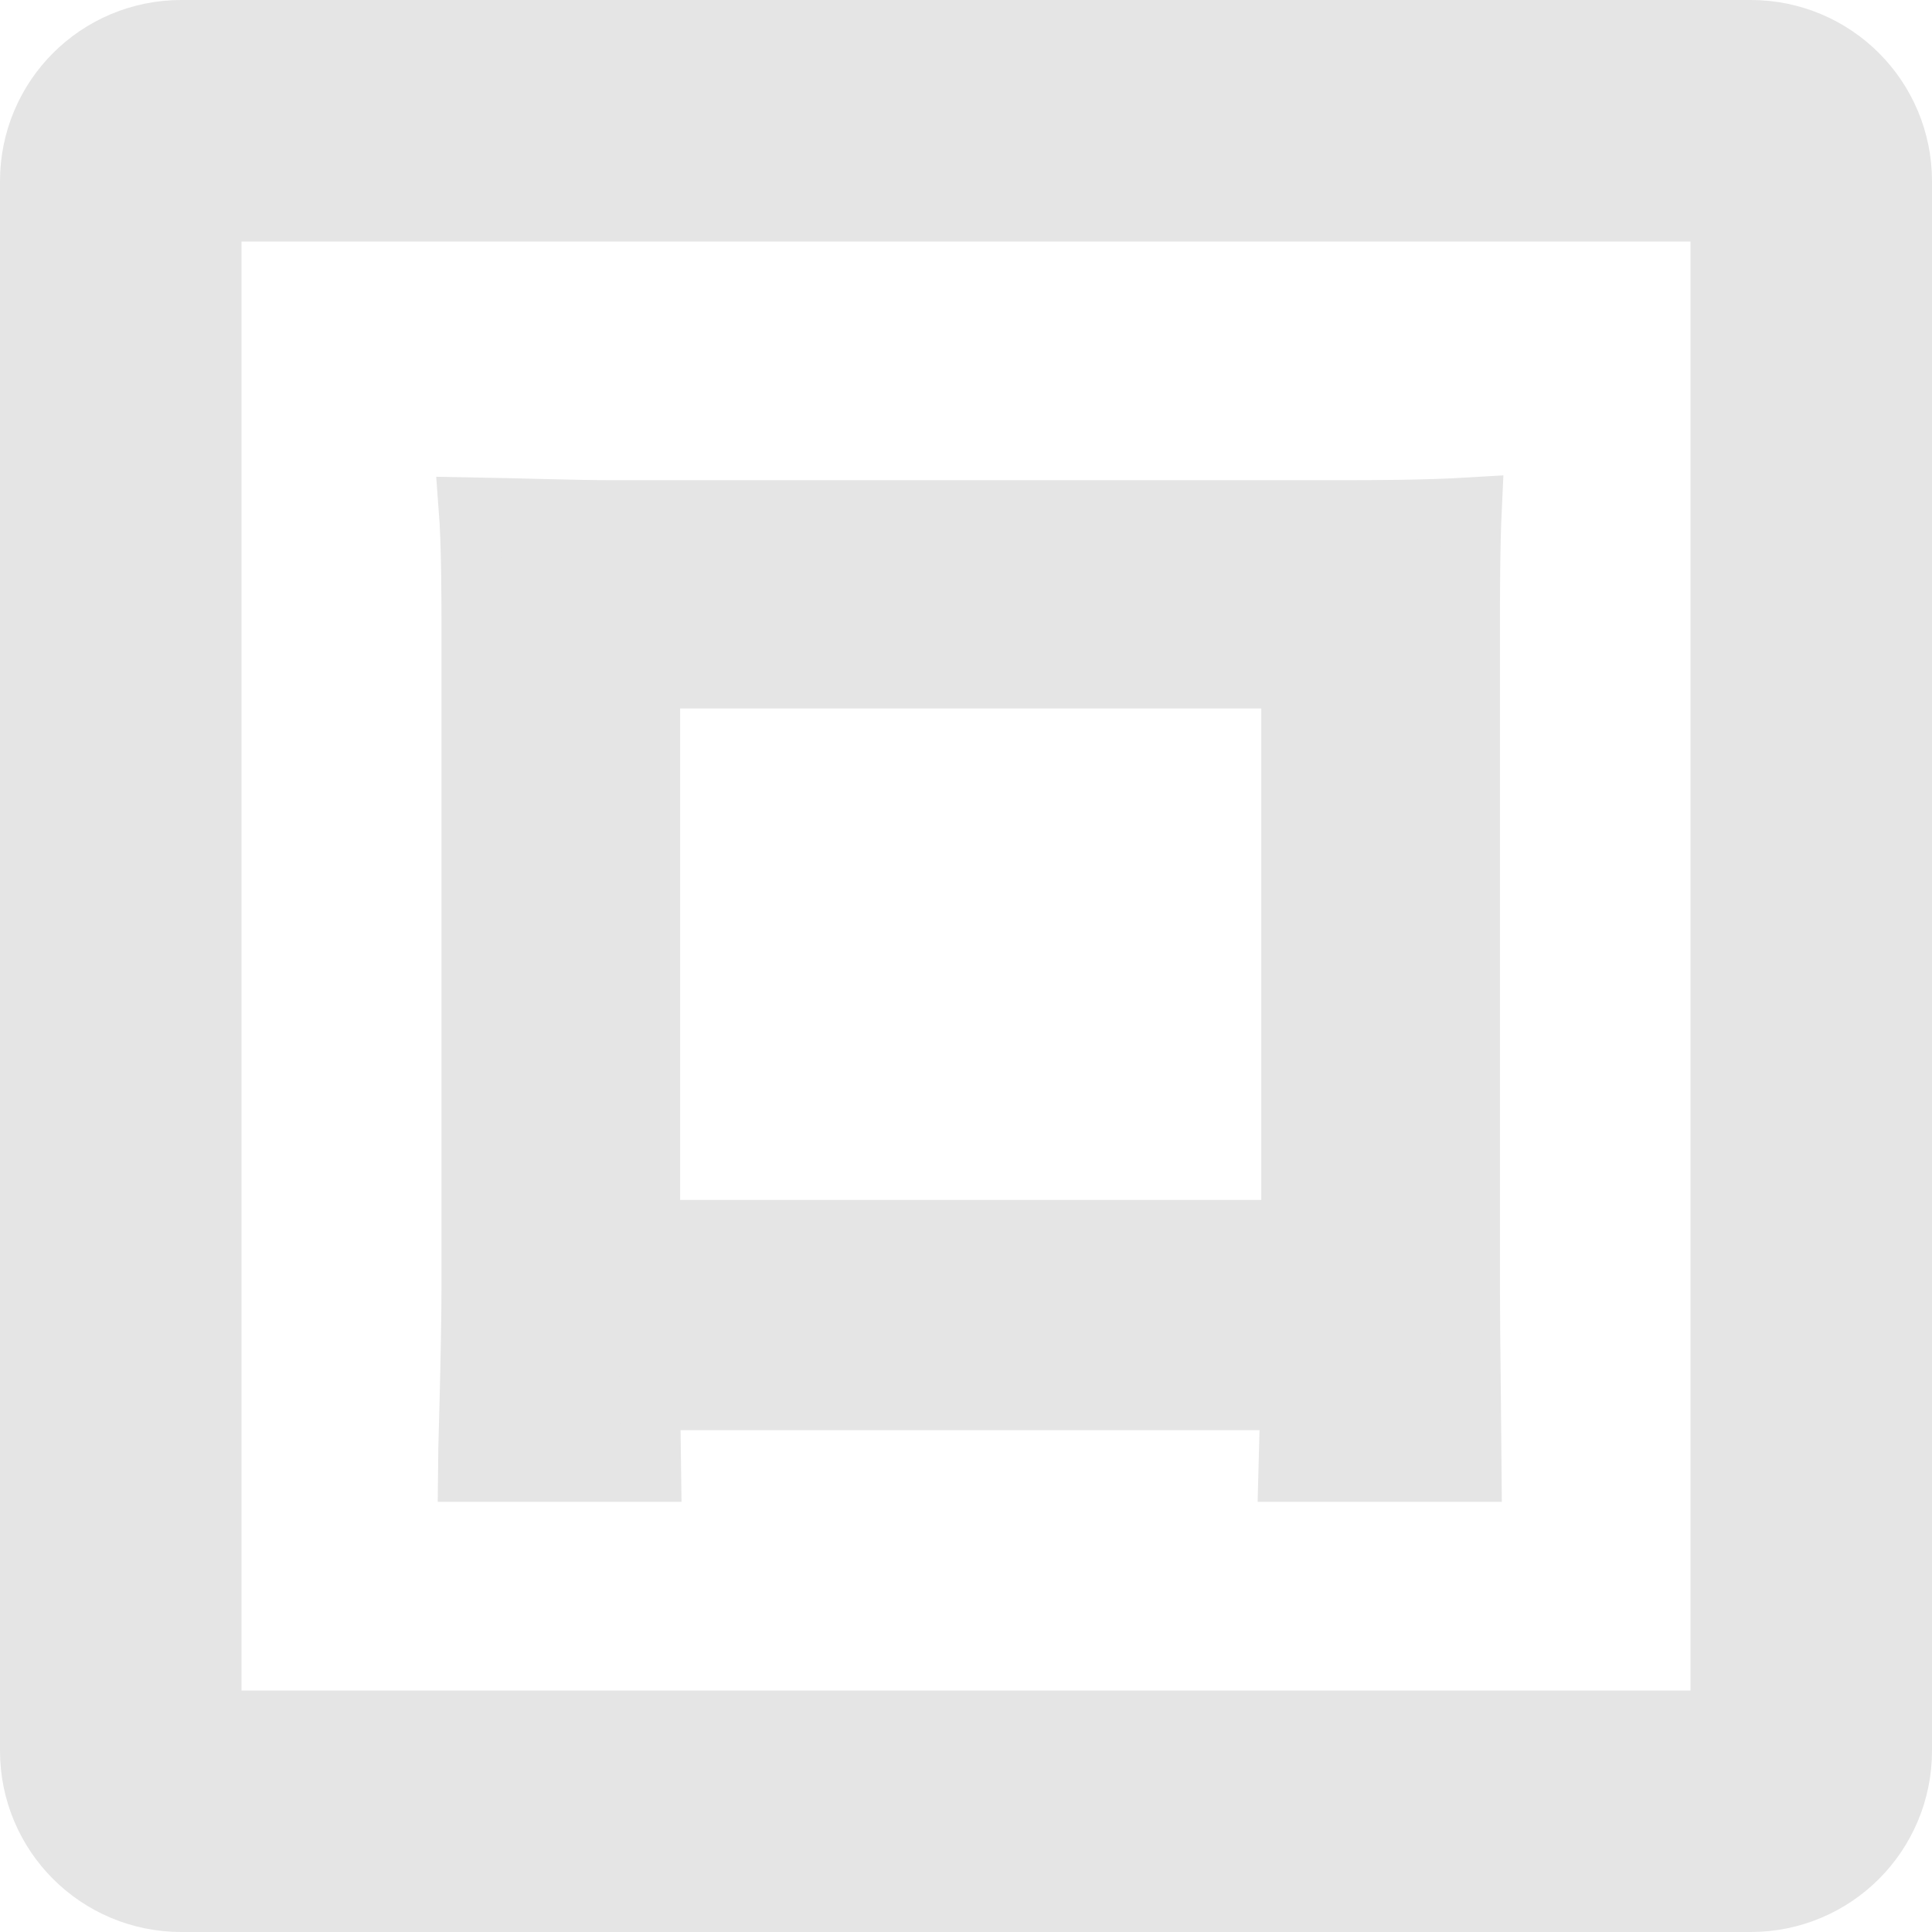
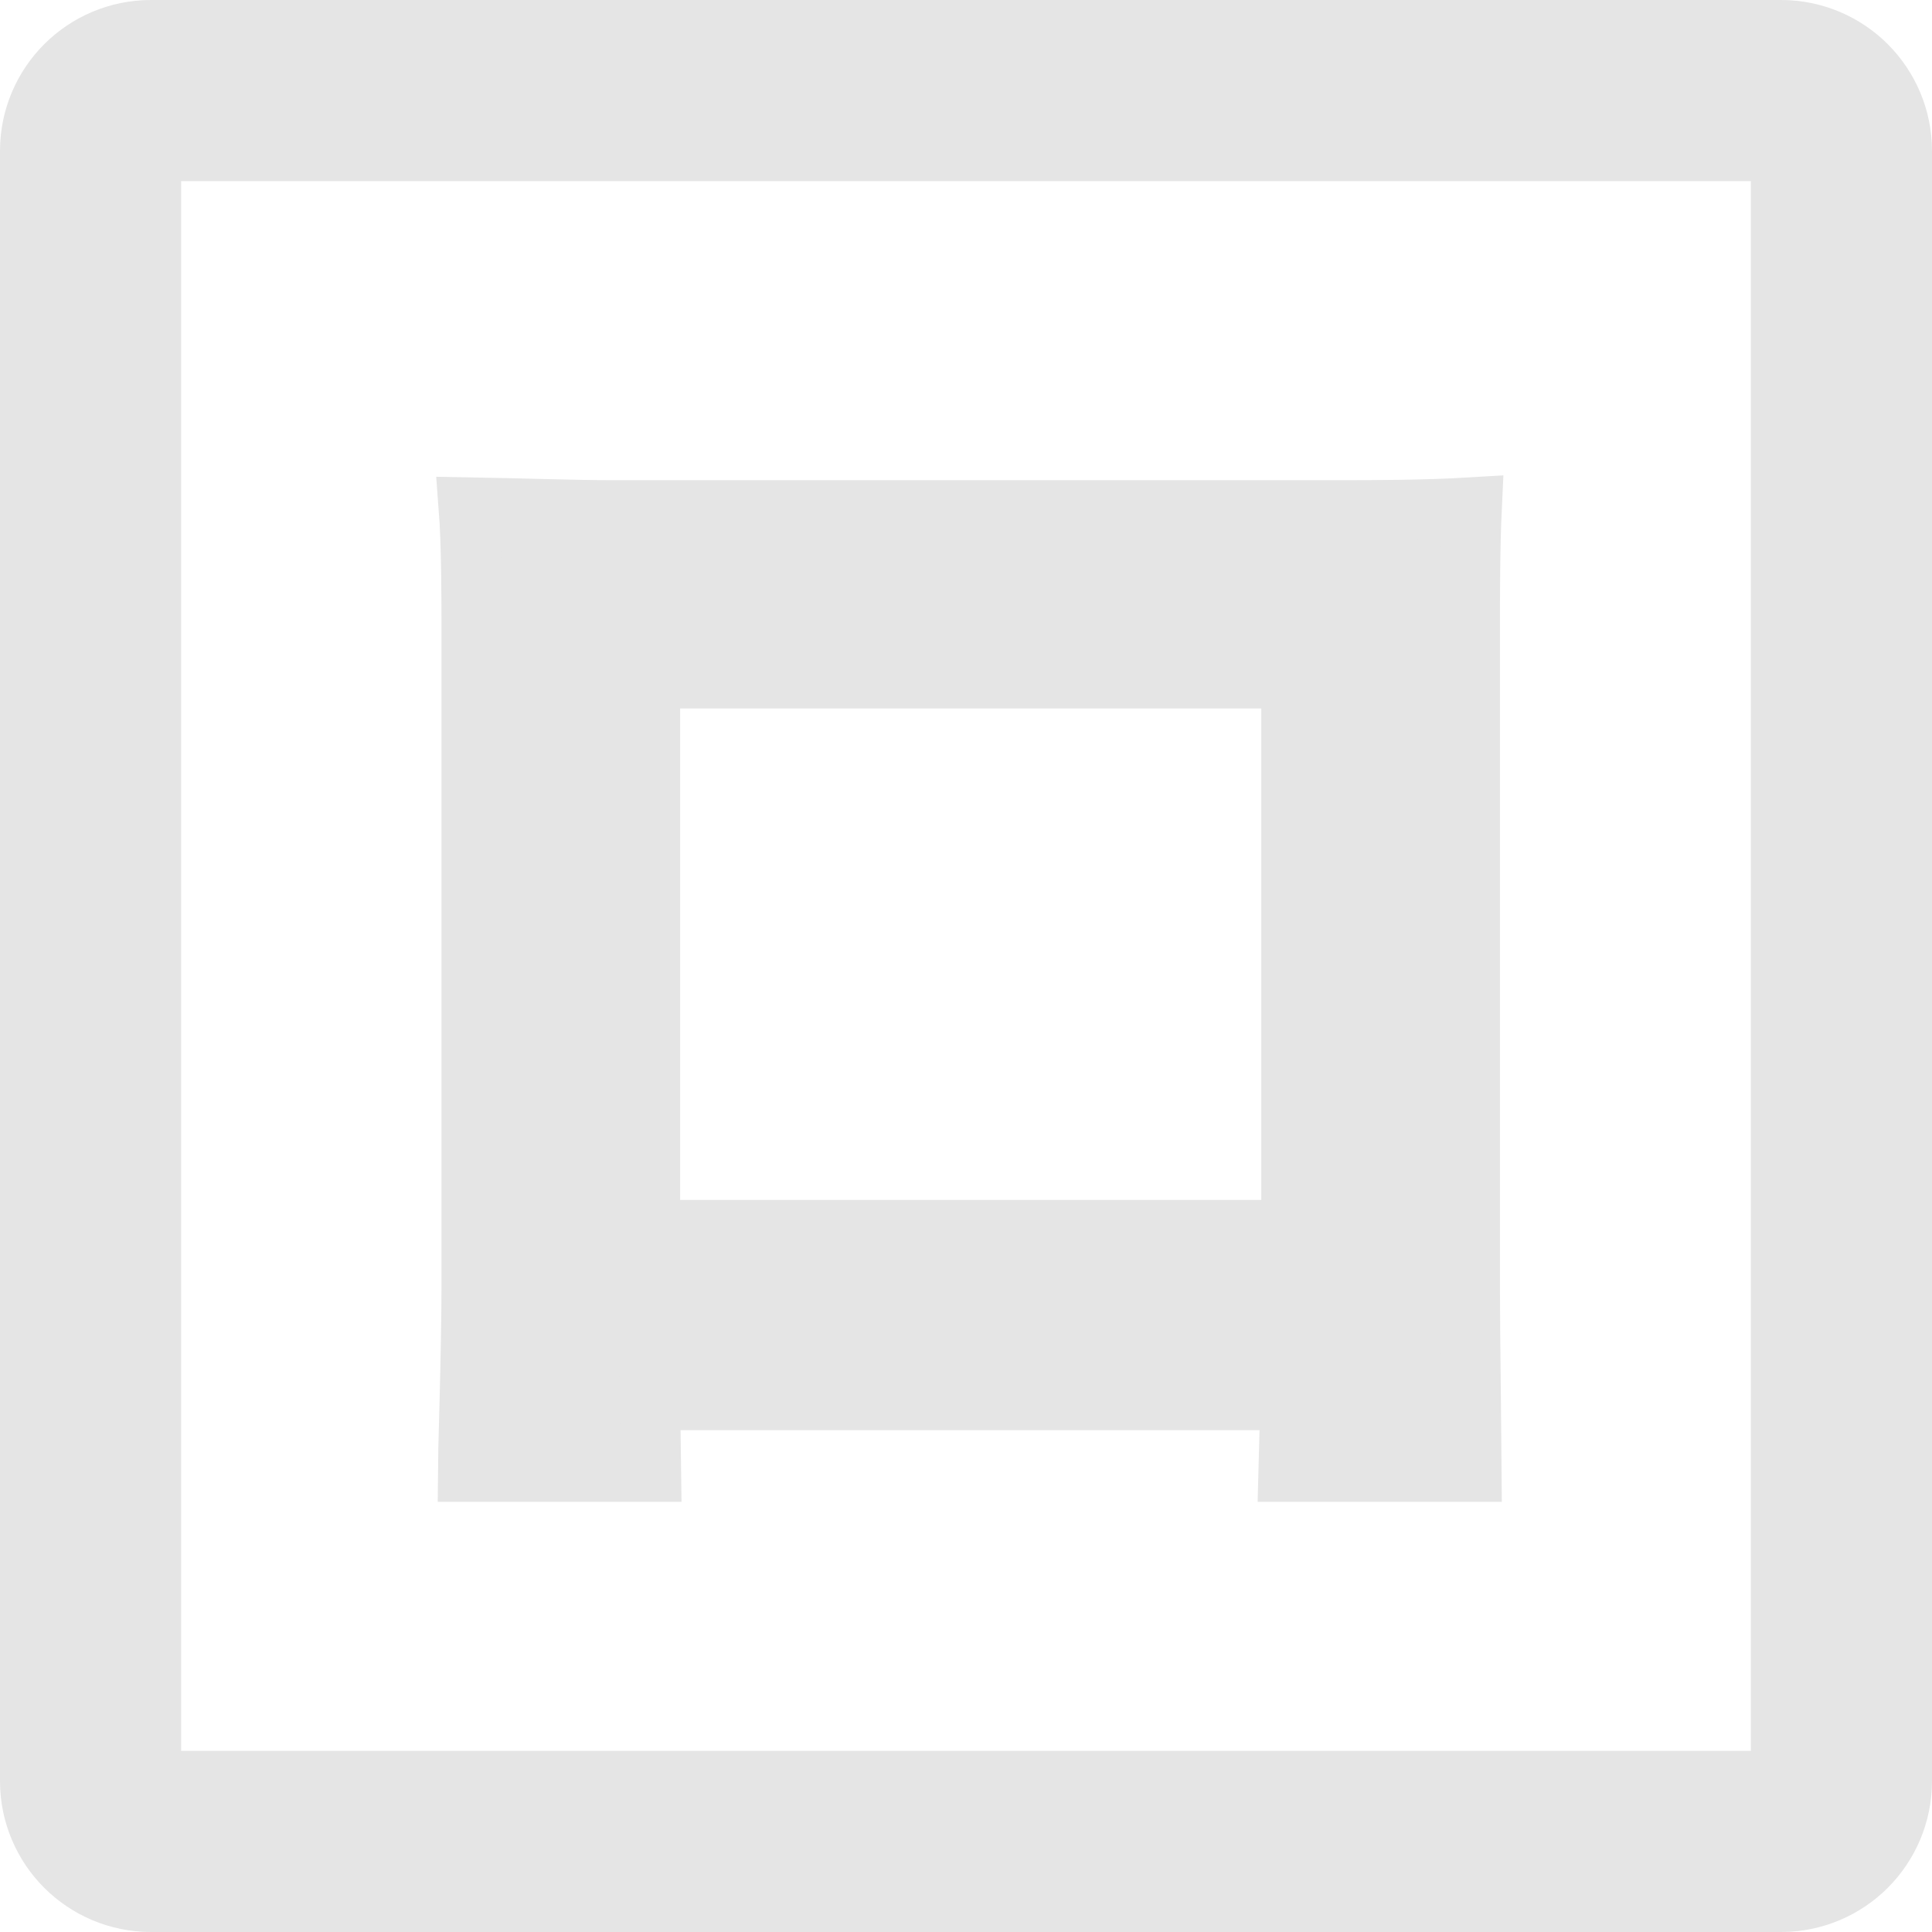
<svg xmlns="http://www.w3.org/2000/svg" viewBox="0 0 32 32">
-   <rect x="2" y="2" width="28" height="28" rx="1" ry="1" fill="none" stroke="#e5e5e5" stroke-width="4" />
-   <text x="16" y="24" font-family="'Noto Sans JP', sans-serif" font-size="22" font-weight="900" fill="#e5e5e5" stroke="#e5e5e5" stroke-width="1" text-anchor="middle">ロ</text>
+   <rect x="1.5" y="1.5" width="29" height="29" rx="1" ry="1" fill="none" stroke="#e5e5e5" stroke-width="3" />
+   <text x="16" y="24" font-family="'Noto Sans JP', sans-serif" font-size="22" font-weight="600" fill="#e5e5e5" stroke="#e5e5e5" stroke-width="1" text-anchor="middle">ロ</text>
</svg>
